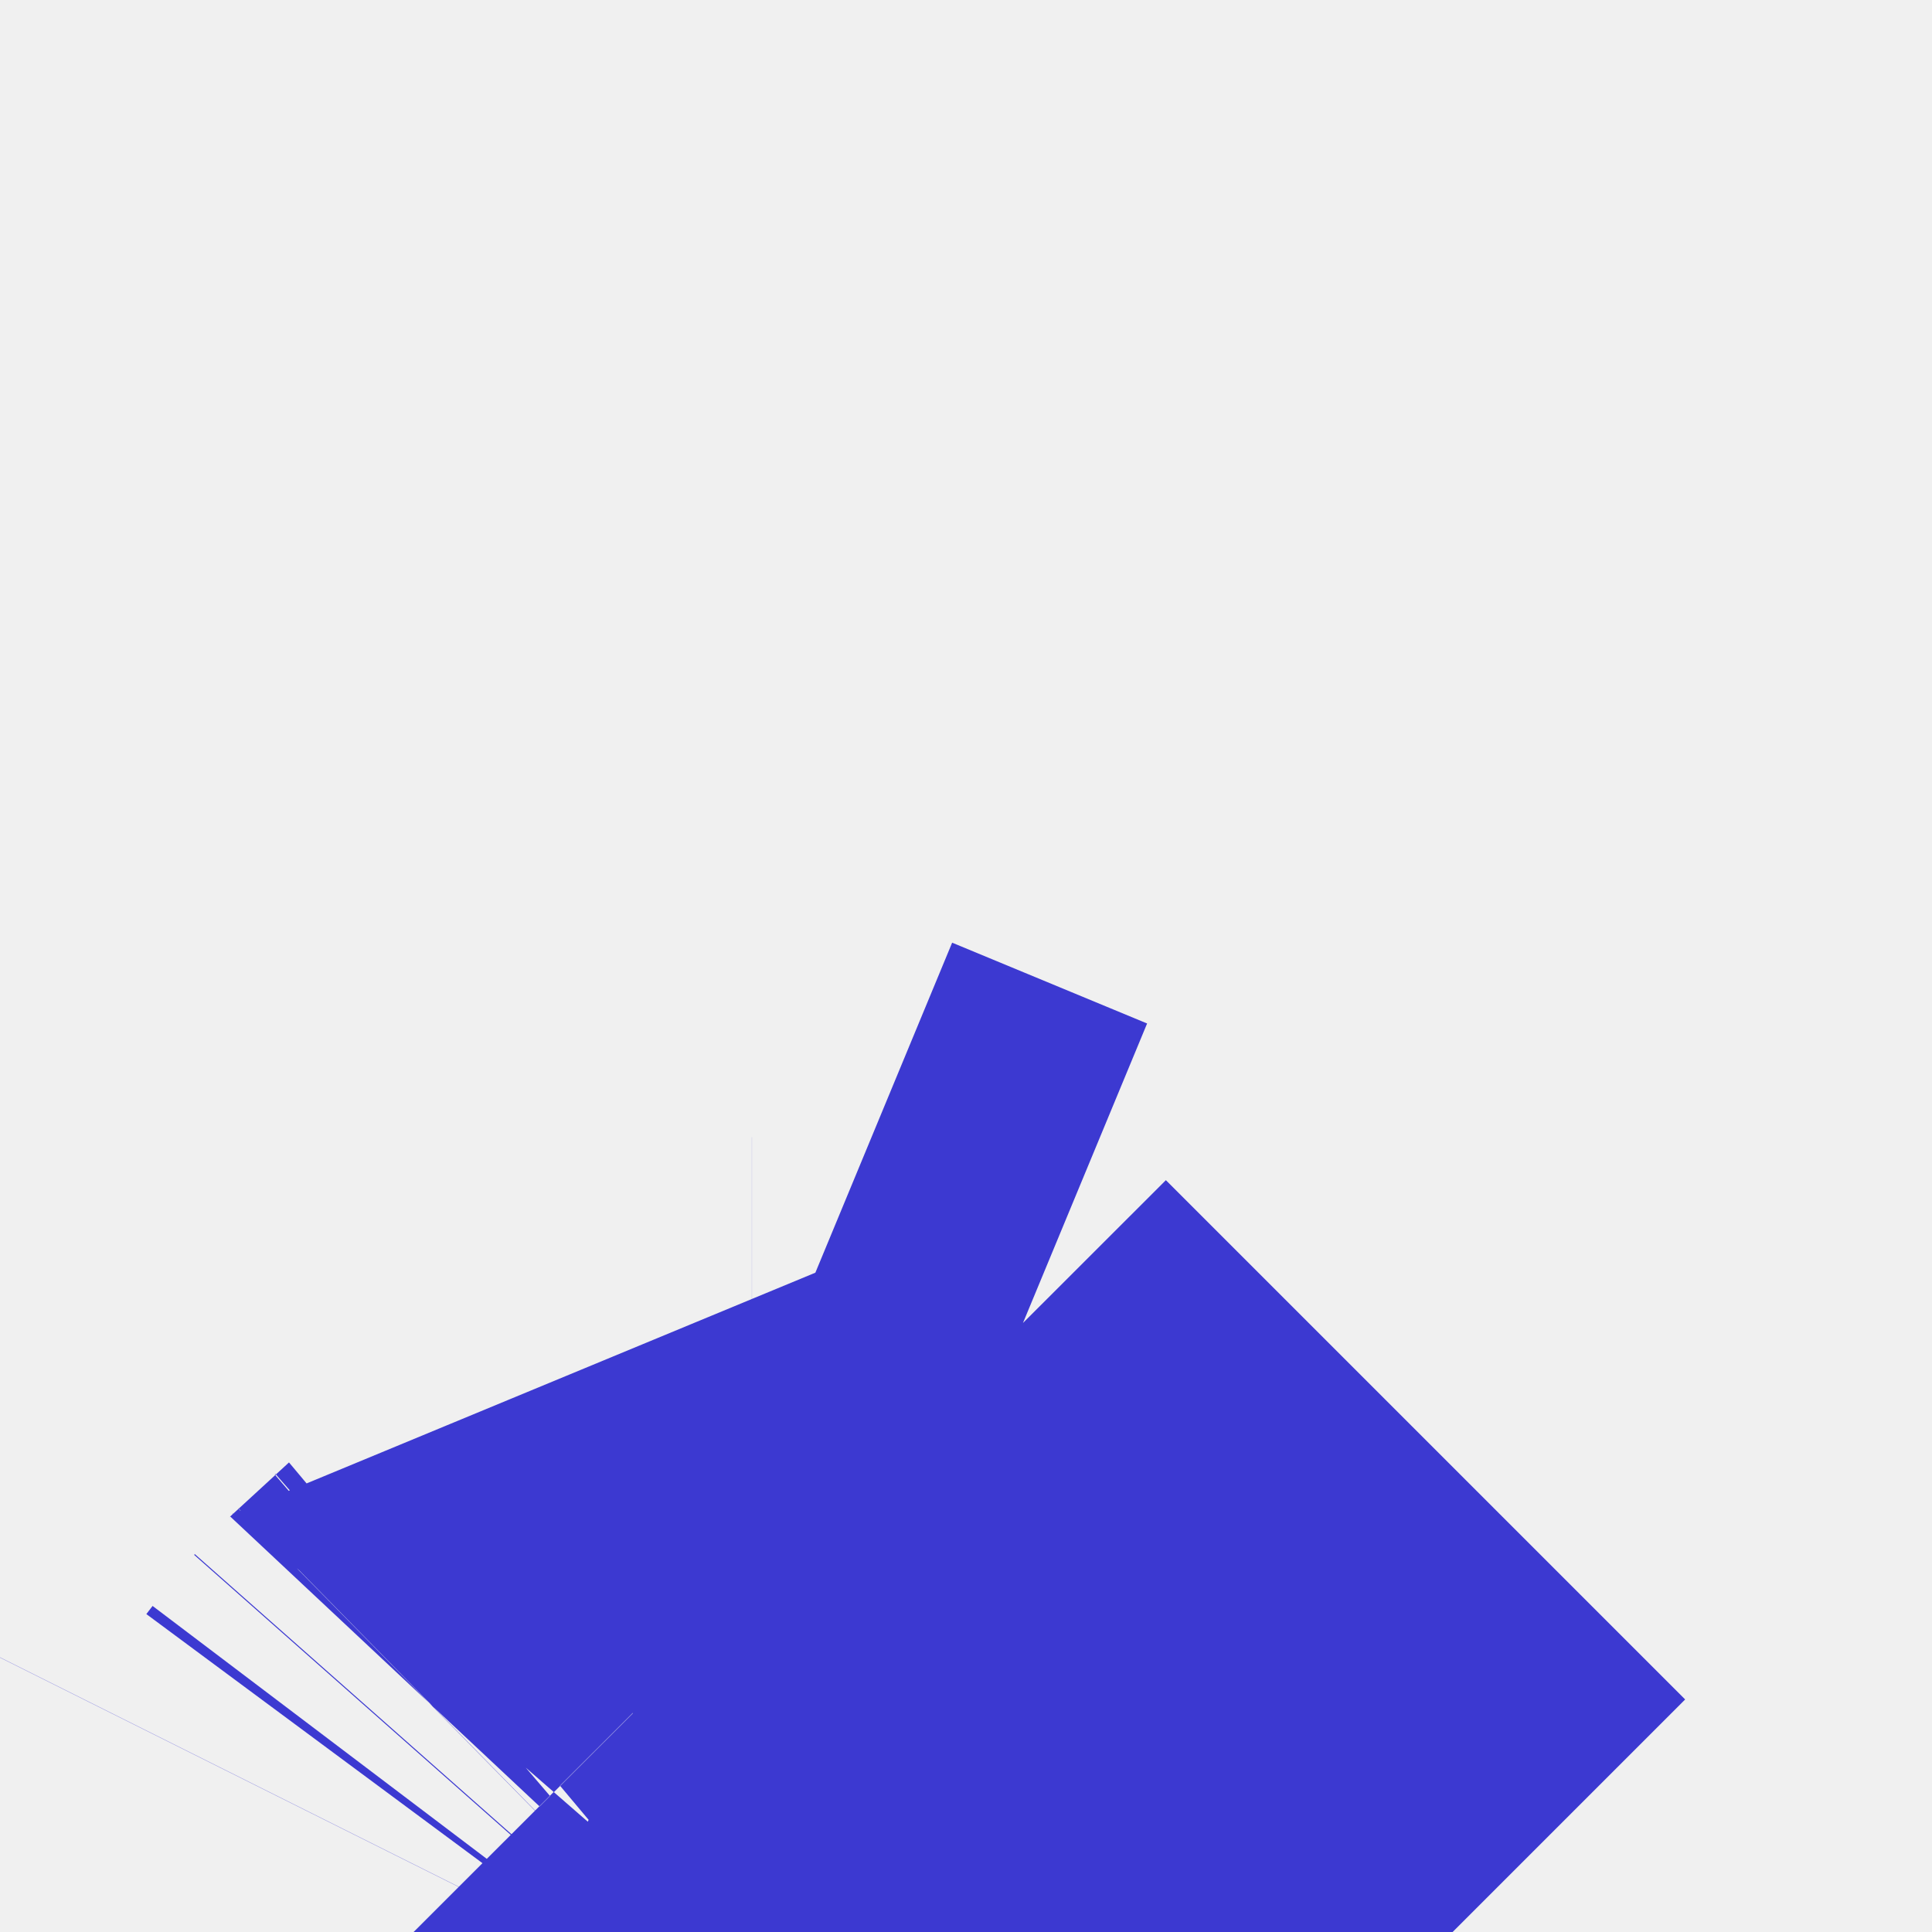
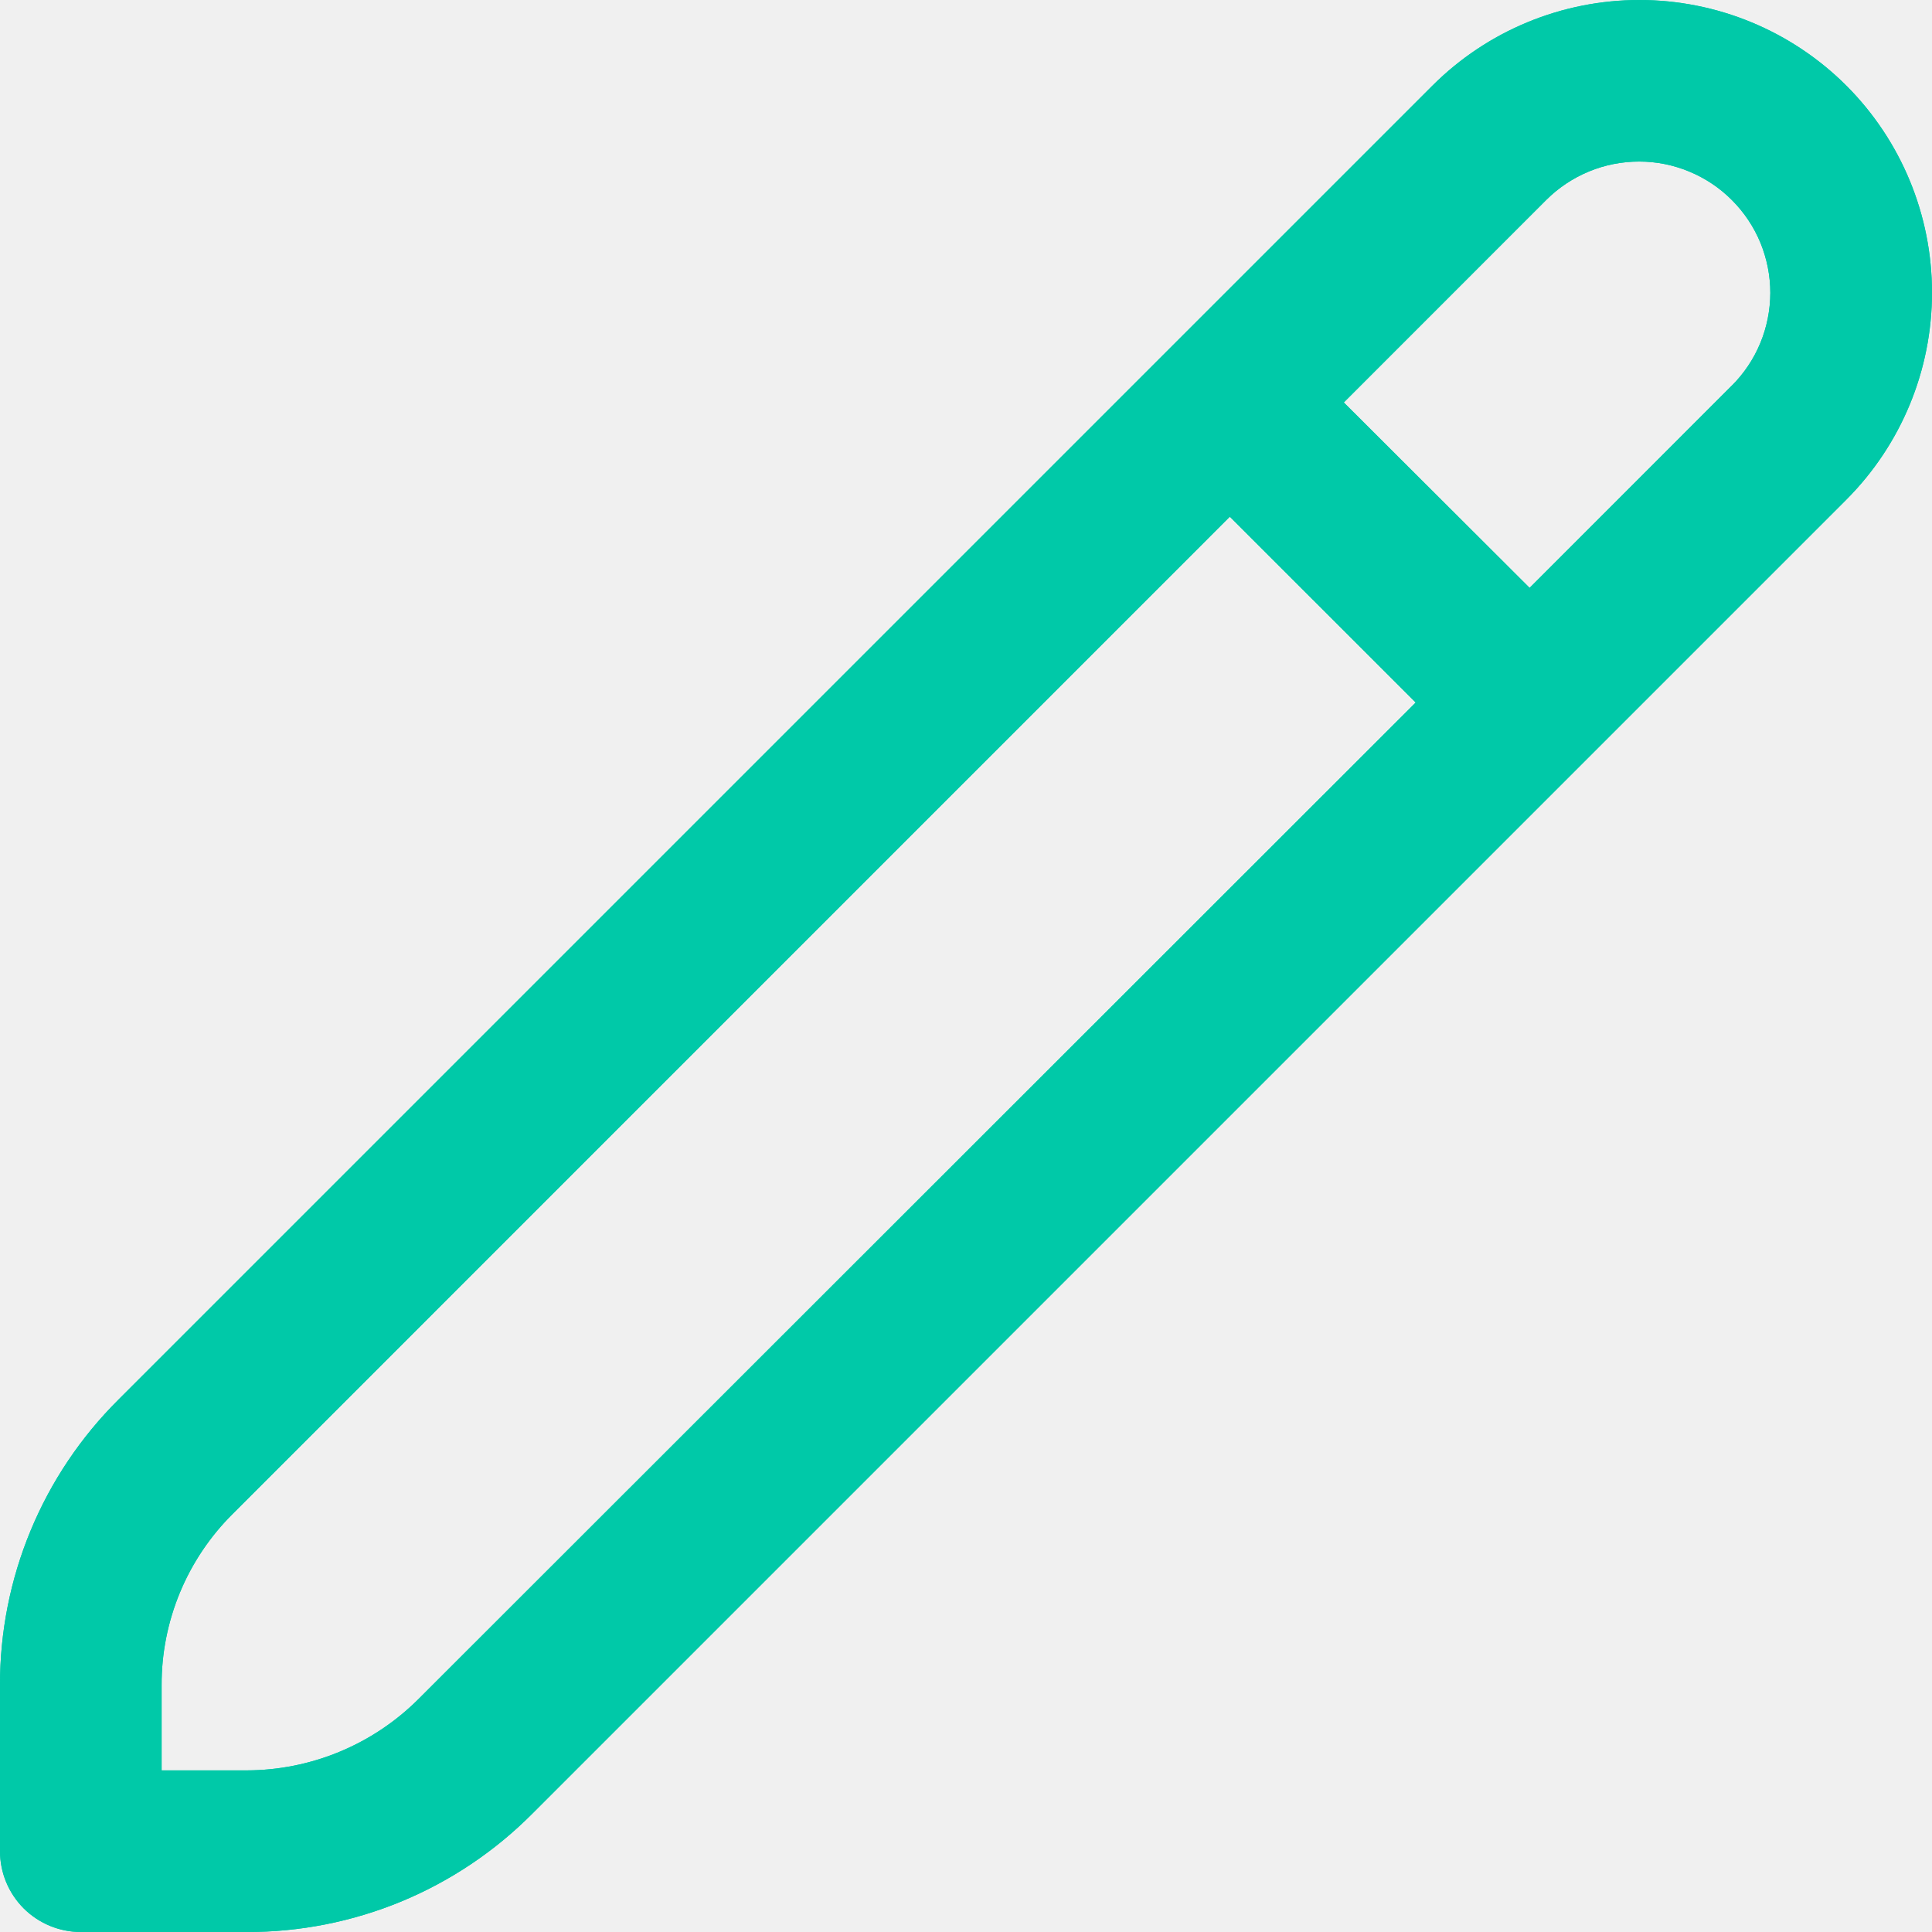
- <svg xmlns="http://www.w3.org/2000/svg" width="23" height="23" viewBox="0 0 23 23" fill="none">
-   <path d="M8.951 24.206L8.952 24.206C8.951 24.206 8.951 24.206 8.951 24.206M8.951 24.206L8.951 24.206M8.951 24.206L10.311 25.566M8.951 24.206L8.95 24.208M8.951 24.206C8.951 24.207 8.95 24.207 8.95 24.208M8.951 24.206L6.783 22.038L6.337 21.592L8.95 24.208M8.95 24.208L10.311 25.566M10.311 25.566C10.31 25.567 10.31 25.568 10.309 25.568M10.311 25.566L12.519 27.774L10.311 25.566M10.311 25.566L10.311 25.566M10.311 25.566C10.311 25.566 10.312 25.566 10.312 25.566C10.315 25.562 10.319 25.559 10.322 25.555L10.311 25.566M10.309 25.568C10.304 25.573 10.299 25.579 10.293 25.584L10.301 25.577L10.309 25.568ZM10.309 25.568L10.311 25.566M9.572 22.038L7.251 21.076H7.251L9.572 22.038Z" fill="#3C39D1" stroke="#3C39D1" stroke-width="21.333" />
+ <svg xmlns="http://www.w3.org/2000/svg" width="29" height="29" viewBox="0 0 29 29" fill="none">
+   <mask id="path-1-inside-1_225_491" fill="white">
+     <path d="M27.715 1.286C26.89 0.462 25.773 0 24.608 0C23.443 0 22.325 0.462 21.501 1.286L1.777 21.01C1.212 21.572 0.764 22.24 0.459 22.976C0.154 23.712 -0.002 24.501 1.81685e-05 25.297V27.787C1.81685e-05 28.109 0.128 28.417 0.355 28.645C0.583 28.872 0.891 29 1.213 29H3.703C4.499 29.002 5.288 28.846 6.024 28.542C6.76 28.237 7.428 27.789 7.99 27.224L27.715 7.499C28.538 6.674 29 5.557 29 4.392C29 3.227 28.538 2.11 27.715 1.286ZM6.275 25.51C5.591 26.189 4.667 26.572 3.703 26.574H2.426V25.297C2.424 24.819 2.518 24.346 2.701 23.904C2.884 23.463 3.153 23.062 3.492 22.725L18.46 7.756L21.25 10.545L6.275 25.51ZM25.999 5.784L22.96 8.824L20.171 6.041L23.211 3C23.394 2.818 23.611 2.673 23.851 2.574C24.09 2.475 24.346 2.425 24.605 2.425C24.863 2.425 25.119 2.476 25.358 2.576C25.597 2.675 25.814 2.82 25.997 3.004C26.18 3.187 26.325 3.404 26.424 3.643C26.522 3.882 26.573 4.139 26.573 4.397C26.572 4.656 26.521 4.912 26.422 5.151C26.323 5.39 26.177 5.607 25.994 5.79L25.999 5.784Z" />
+   </mask>
+   <path d="M27.715 1.286C26.89 0.462 25.773 0 24.608 0C23.443 0 22.325 0.462 21.501 1.286L1.777 21.01C1.212 21.572 0.764 22.24 0.459 22.976C0.154 23.712 -0.002 24.501 1.81685e-05 25.297V27.787C1.81685e-05 28.109 0.128 28.417 0.355 28.645C0.583 28.872 0.891 29 1.213 29H3.703C4.499 29.002 5.288 28.846 6.024 28.542C6.76 28.237 7.428 27.789 7.99 27.224L27.715 7.499C28.538 6.674 29 5.557 29 4.392C29 3.227 28.538 2.11 27.715 1.286ZM6.275 25.51C5.591 26.189 4.667 26.572 3.703 26.574H2.426V25.297C2.424 24.819 2.518 24.346 2.701 23.904C2.884 23.463 3.153 23.062 3.492 22.725L18.46 7.756L21.25 10.545L6.275 25.51ZM25.999 5.784L22.96 8.824L20.171 6.041L23.211 3C23.394 2.818 23.611 2.673 23.851 2.574C24.09 2.475 24.346 2.425 24.605 2.425C24.863 2.425 25.119 2.476 25.358 2.576C25.597 2.675 25.814 2.82 25.997 3.004C26.18 3.187 26.325 3.404 26.424 3.643C26.522 3.882 26.573 4.139 26.573 4.397C26.572 4.656 26.521 4.912 26.422 5.151C26.323 5.39 26.177 5.607 25.994 5.79L25.999 5.784Z" fill="#00C9A8" />
+   <path d="M27.715 1.286L42.815 -13.785L42.802 -13.798L42.788 -13.811L27.715 1.286ZM24.608 0V-21.333V0ZM21.501 1.286L6.427 -13.811L6.422 -13.805L6.416 -13.799L21.501 1.286ZM1.777 21.01L16.819 36.138L16.84 36.116L16.862 36.095L1.777 21.01ZM1.81685e-05 25.297H21.333V25.271L21.333 25.245L1.81685e-05 25.297ZM1.81685e-05 27.787H-21.333H1.81685e-05ZM3.703 29L3.763 7.667L3.733 7.667H3.703V29ZM7.99 27.224L-7.095 12.14L-7.116 12.16L-7.136 12.181L7.99 27.224ZM27.715 7.499L42.8 22.584L42.807 22.576L42.815 22.569L27.715 7.499ZM6.275 25.51L21.309 40.645L21.332 40.622L21.354 40.6L6.275 25.51ZM3.703 26.574V47.908H3.733L3.764 47.908L3.703 26.574ZM2.426 26.574H-18.908V47.908H2.426V26.574ZM2.426 25.297H23.759V25.27L23.759 25.243L2.426 25.297ZM3.492 22.725L18.532 37.854L18.555 37.832L18.577 37.81L3.492 22.725ZM18.46 7.756L33.546 -7.329L18.46 -22.414L3.375 -7.329L18.46 7.756ZM21.25 10.545L36.329 25.636L51.425 10.551L36.335 -4.54L21.25 10.545ZM25.999 5.784L42.658 19.11L10.911 -9.298L25.999 5.784ZM22.96 8.824L7.891 23.925L22.979 38.981L38.048 23.906L22.96 8.824ZM20.171 6.041L5.085 -9.044L-10.015 6.057L5.102 21.142L20.171 6.041ZM23.211 3L8.142 -12.101L8.134 -12.092L8.126 -12.084L23.211 3ZM25.994 5.79L9.335 -7.536L41.063 20.891L25.994 5.79ZM42.788 -13.811C37.964 -18.628 31.425 -21.333 24.608 -21.333V21.333C20.121 21.333 15.817 19.552 12.642 16.382L42.788 -13.811ZM24.608 -21.333C17.79 -21.333 11.252 -18.628 6.427 -13.811L36.574 16.382C33.399 19.552 29.095 21.333 24.608 21.333V-21.333ZM6.416 -13.799L-13.308 5.925L16.862 36.095L36.586 16.37L6.416 -13.799ZM-13.266 5.883C-15.831 8.433 -17.864 11.467 -19.249 14.809L20.167 31.143C19.392 33.013 18.254 34.71 16.819 36.138L-13.266 5.883ZM-19.249 14.809C-20.634 18.15 -21.342 21.733 -21.333 25.35L21.333 25.245C21.338 27.269 20.942 29.274 20.167 31.143L-19.249 14.809ZM-21.333 25.297V27.787H21.333V25.297H-21.333ZM-21.333 27.787C-21.333 33.767 -18.958 39.501 -14.73 43.73L15.44 13.56C19.214 17.333 21.333 22.451 21.333 27.787H-21.333ZM-14.73 43.73C-10.502 47.958 -4.767 50.333 1.213 50.333V7.667C6.549 7.667 11.667 9.787 15.44 13.56L-14.73 43.73ZM1.213 50.333H3.703V7.667H1.213V50.333ZM3.642 50.333C7.26 50.343 10.844 49.636 14.187 48.252L-2.139 8.832C-0.268 8.057 1.738 7.661 3.763 7.667L3.642 50.333ZM14.187 48.252C17.529 46.867 20.564 44.834 23.116 42.268L-7.136 12.181C-5.708 10.745 -4.01 9.607 -2.139 8.832L14.187 48.252ZM23.075 42.309L42.8 22.584L12.63 -7.586L-7.095 12.14L23.075 42.309ZM42.815 22.569C47.629 17.745 50.333 11.208 50.333 4.392H7.667C7.667 -0.094 9.446 -4.396 12.615 -7.572L42.815 22.569ZM50.333 4.392C50.333 -2.423 47.629 -8.961 42.815 -13.785L12.615 16.356C9.446 13.181 7.667 8.878 7.667 4.392H50.333ZM-8.76 10.375C-5.463 7.099 -1.007 5.255 3.641 5.241L3.764 47.908C10.34 47.889 16.644 45.279 21.309 40.645L-8.76 10.375ZM3.703 5.241H2.426V47.908H3.703V5.241ZM23.759 26.574V25.297H-18.908V26.574H23.759ZM23.759 25.243C23.765 27.586 23.306 29.907 22.409 32.072L-17.007 15.737C-18.27 18.785 -18.916 22.053 -18.908 25.352L23.759 25.243ZM22.409 32.072C21.512 34.236 20.194 36.202 18.532 37.854L-11.549 7.596C-13.889 9.922 -15.744 12.689 -17.007 15.737L22.409 32.072ZM18.577 37.81L33.546 22.841L3.375 -7.329L-11.594 7.64L18.577 37.81ZM3.375 22.841L6.165 25.63L36.335 -4.54L33.546 -7.329L3.375 22.841ZM6.17 -4.545L-8.805 10.419L21.354 40.6L36.329 25.636L6.17 -4.545ZM10.911 -9.298L7.872 -6.258L38.048 23.906L41.087 20.866L10.911 -9.298ZM38.029 -6.277L35.239 -9.06L5.102 21.142L7.891 23.925L38.029 -6.277ZM35.256 21.126L38.296 18.085L8.126 -12.084L5.085 -9.044L35.256 21.126ZM38.279 18.102C36.48 19.898 34.343 21.322 31.993 22.292L15.708 -17.144C12.879 -15.976 10.308 -14.262 8.142 -12.101L38.279 18.102ZM31.993 22.292C29.643 23.263 27.124 23.761 24.581 23.758L24.628 -18.908C21.567 -18.912 18.537 -18.312 15.708 -17.144L31.993 22.292ZM24.581 23.758C22.039 23.756 19.521 23.252 17.173 22.276L33.544 -17.125C30.718 -18.299 27.688 -18.905 24.628 -18.908L24.581 23.758ZM17.173 22.276C14.825 21.3 12.692 19.872 10.896 18.072L41.099 -12.065C38.937 -14.231 36.37 -15.95 33.544 -17.125L17.173 22.276ZM10.896 18.072C9.1 16.272 7.676 14.136 6.705 11.786L46.142 -4.499C44.974 -7.328 43.26 -9.899 41.099 -12.065L10.896 18.072ZM6.705 11.786C5.735 9.435 5.237 6.917 5.239 4.374L47.906 4.421C47.909 1.36 47.31 -1.671 46.142 -4.499L6.705 11.786ZM5.239 4.374C5.242 1.831 5.746 -0.686 6.721 -3.034L46.123 13.336C47.297 10.51 47.903 7.481 47.906 4.421L5.239 4.374ZM6.721 -3.034C7.697 -5.382 9.125 -7.515 10.925 -9.311L41.063 20.891C43.229 18.73 44.948 16.162 46.123 13.336L6.721 -3.034ZM42.653 19.116L42.658 19.11L9.34 -7.542L9.335 -7.536L42.653 19.116Z" fill="#00C9A8" mask="url(#path-1-inside-1_225_491)" />
</svg>
